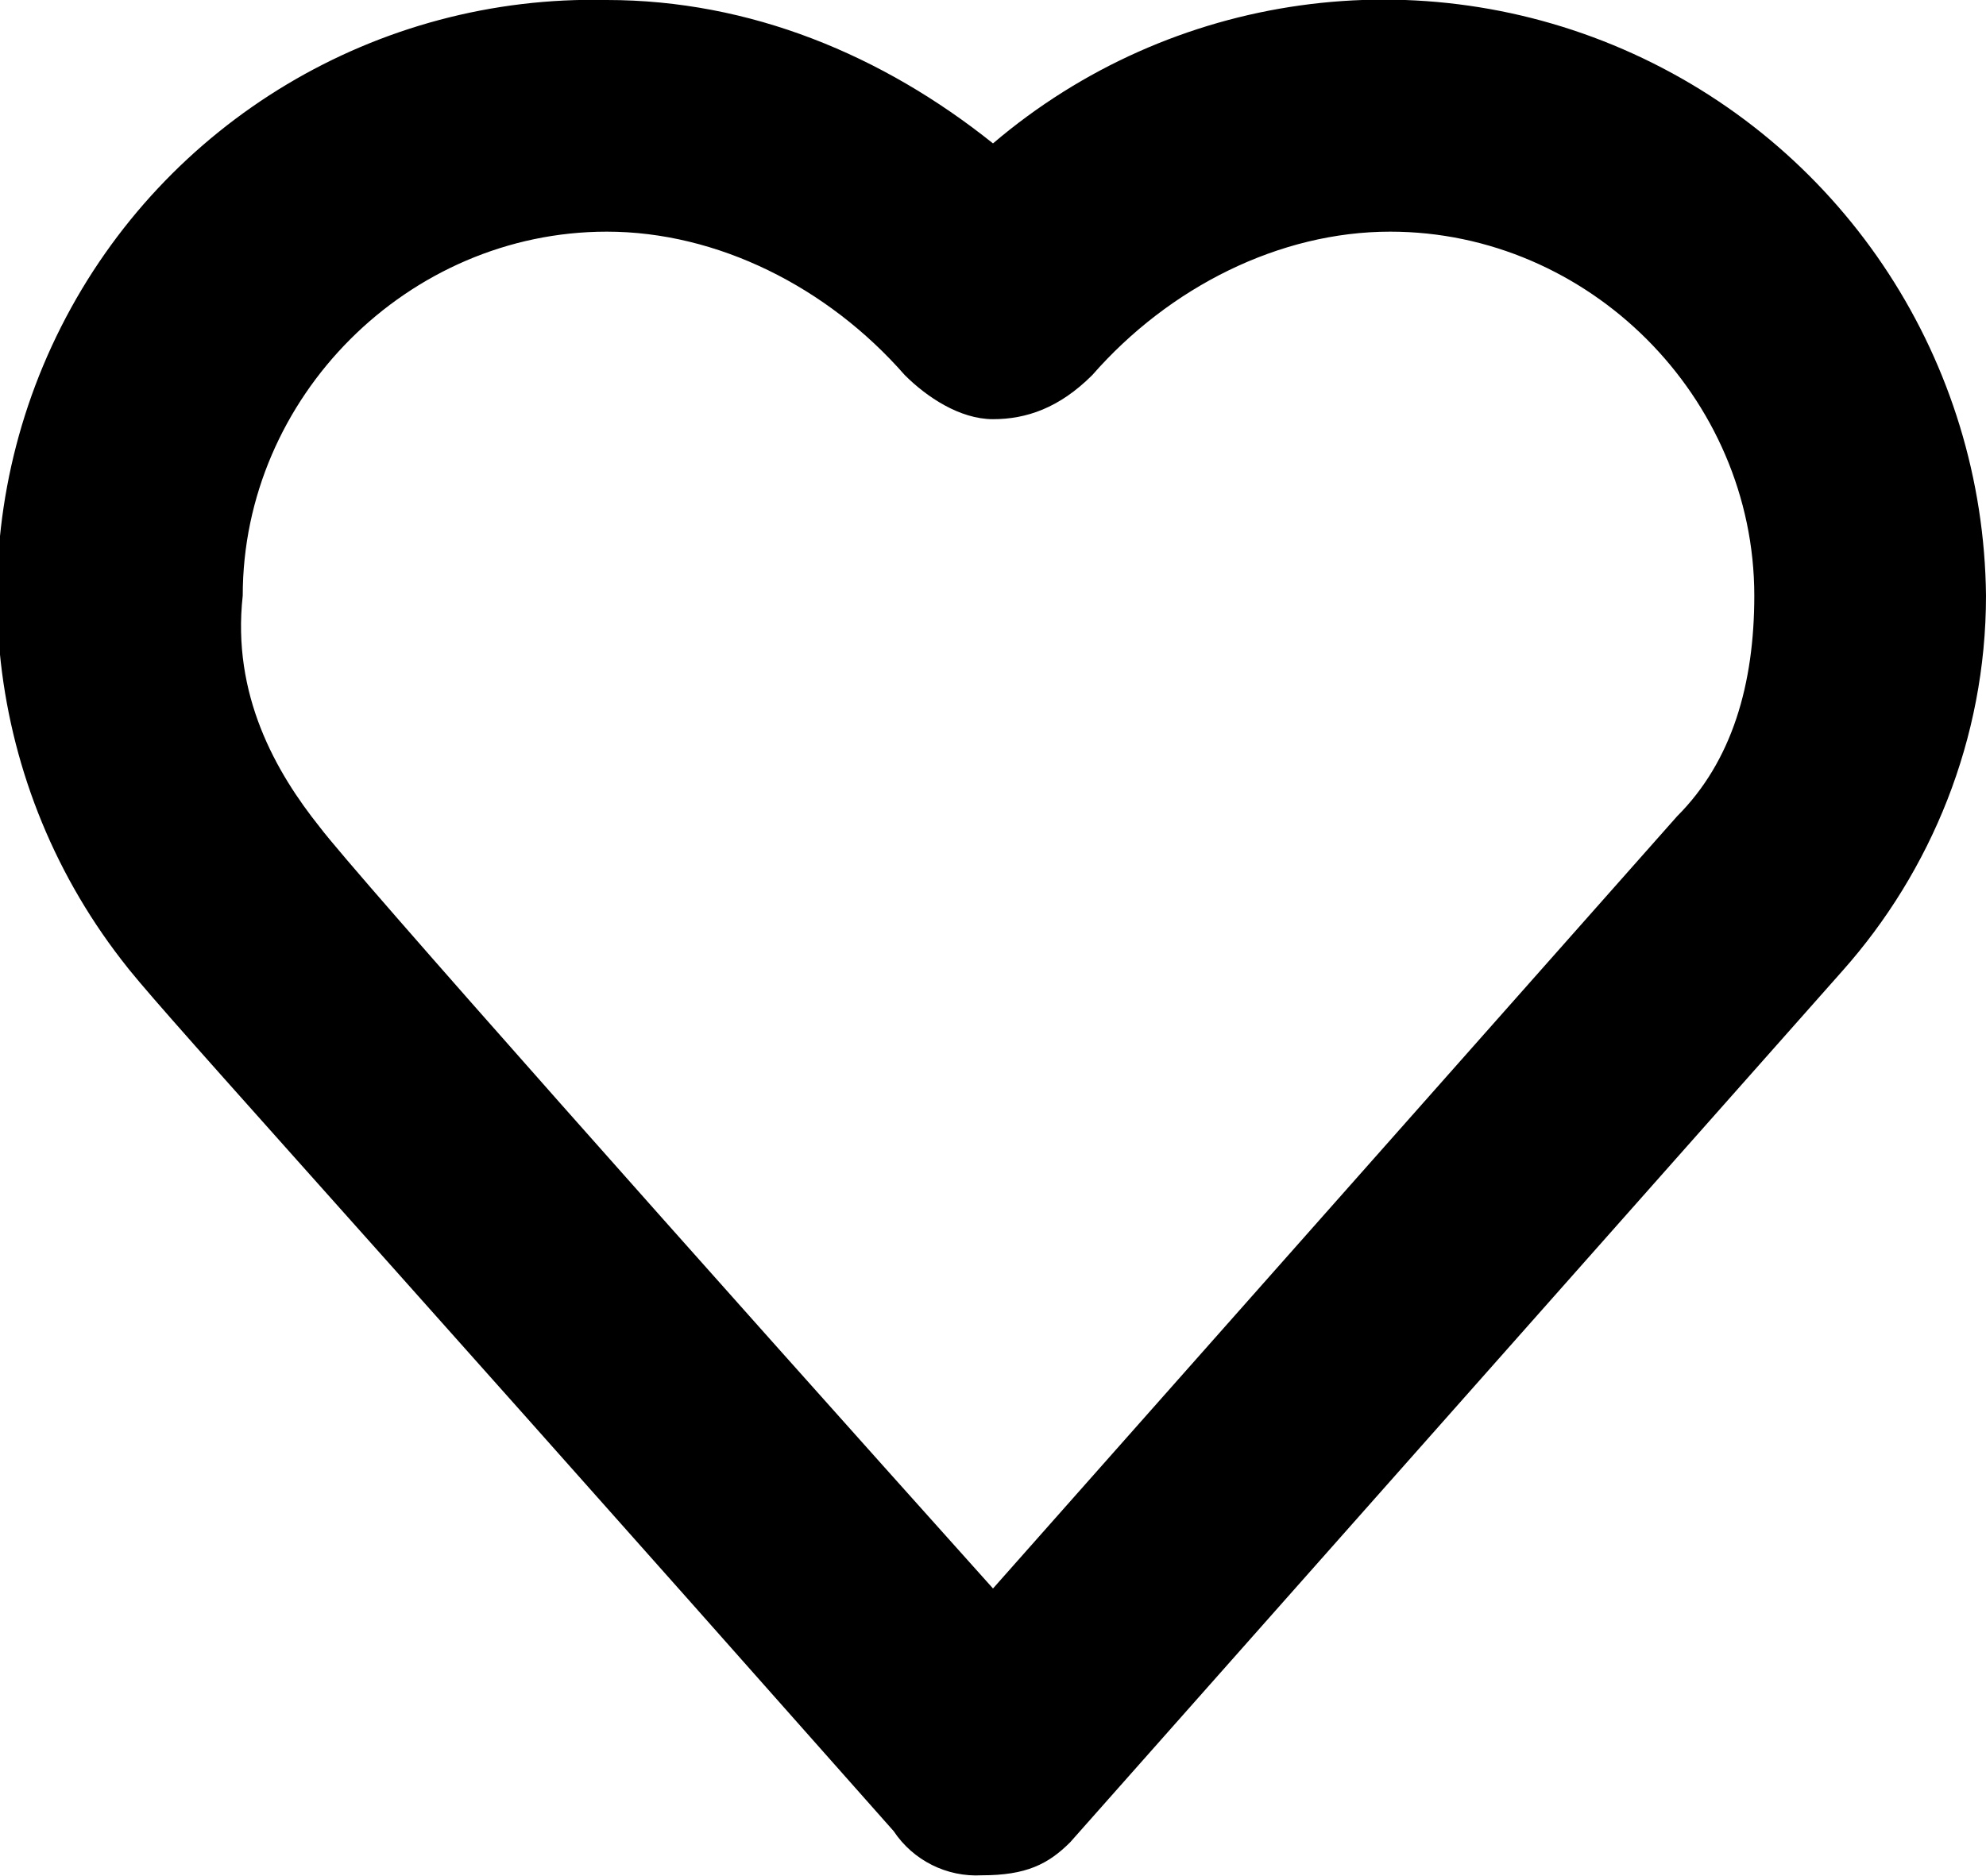
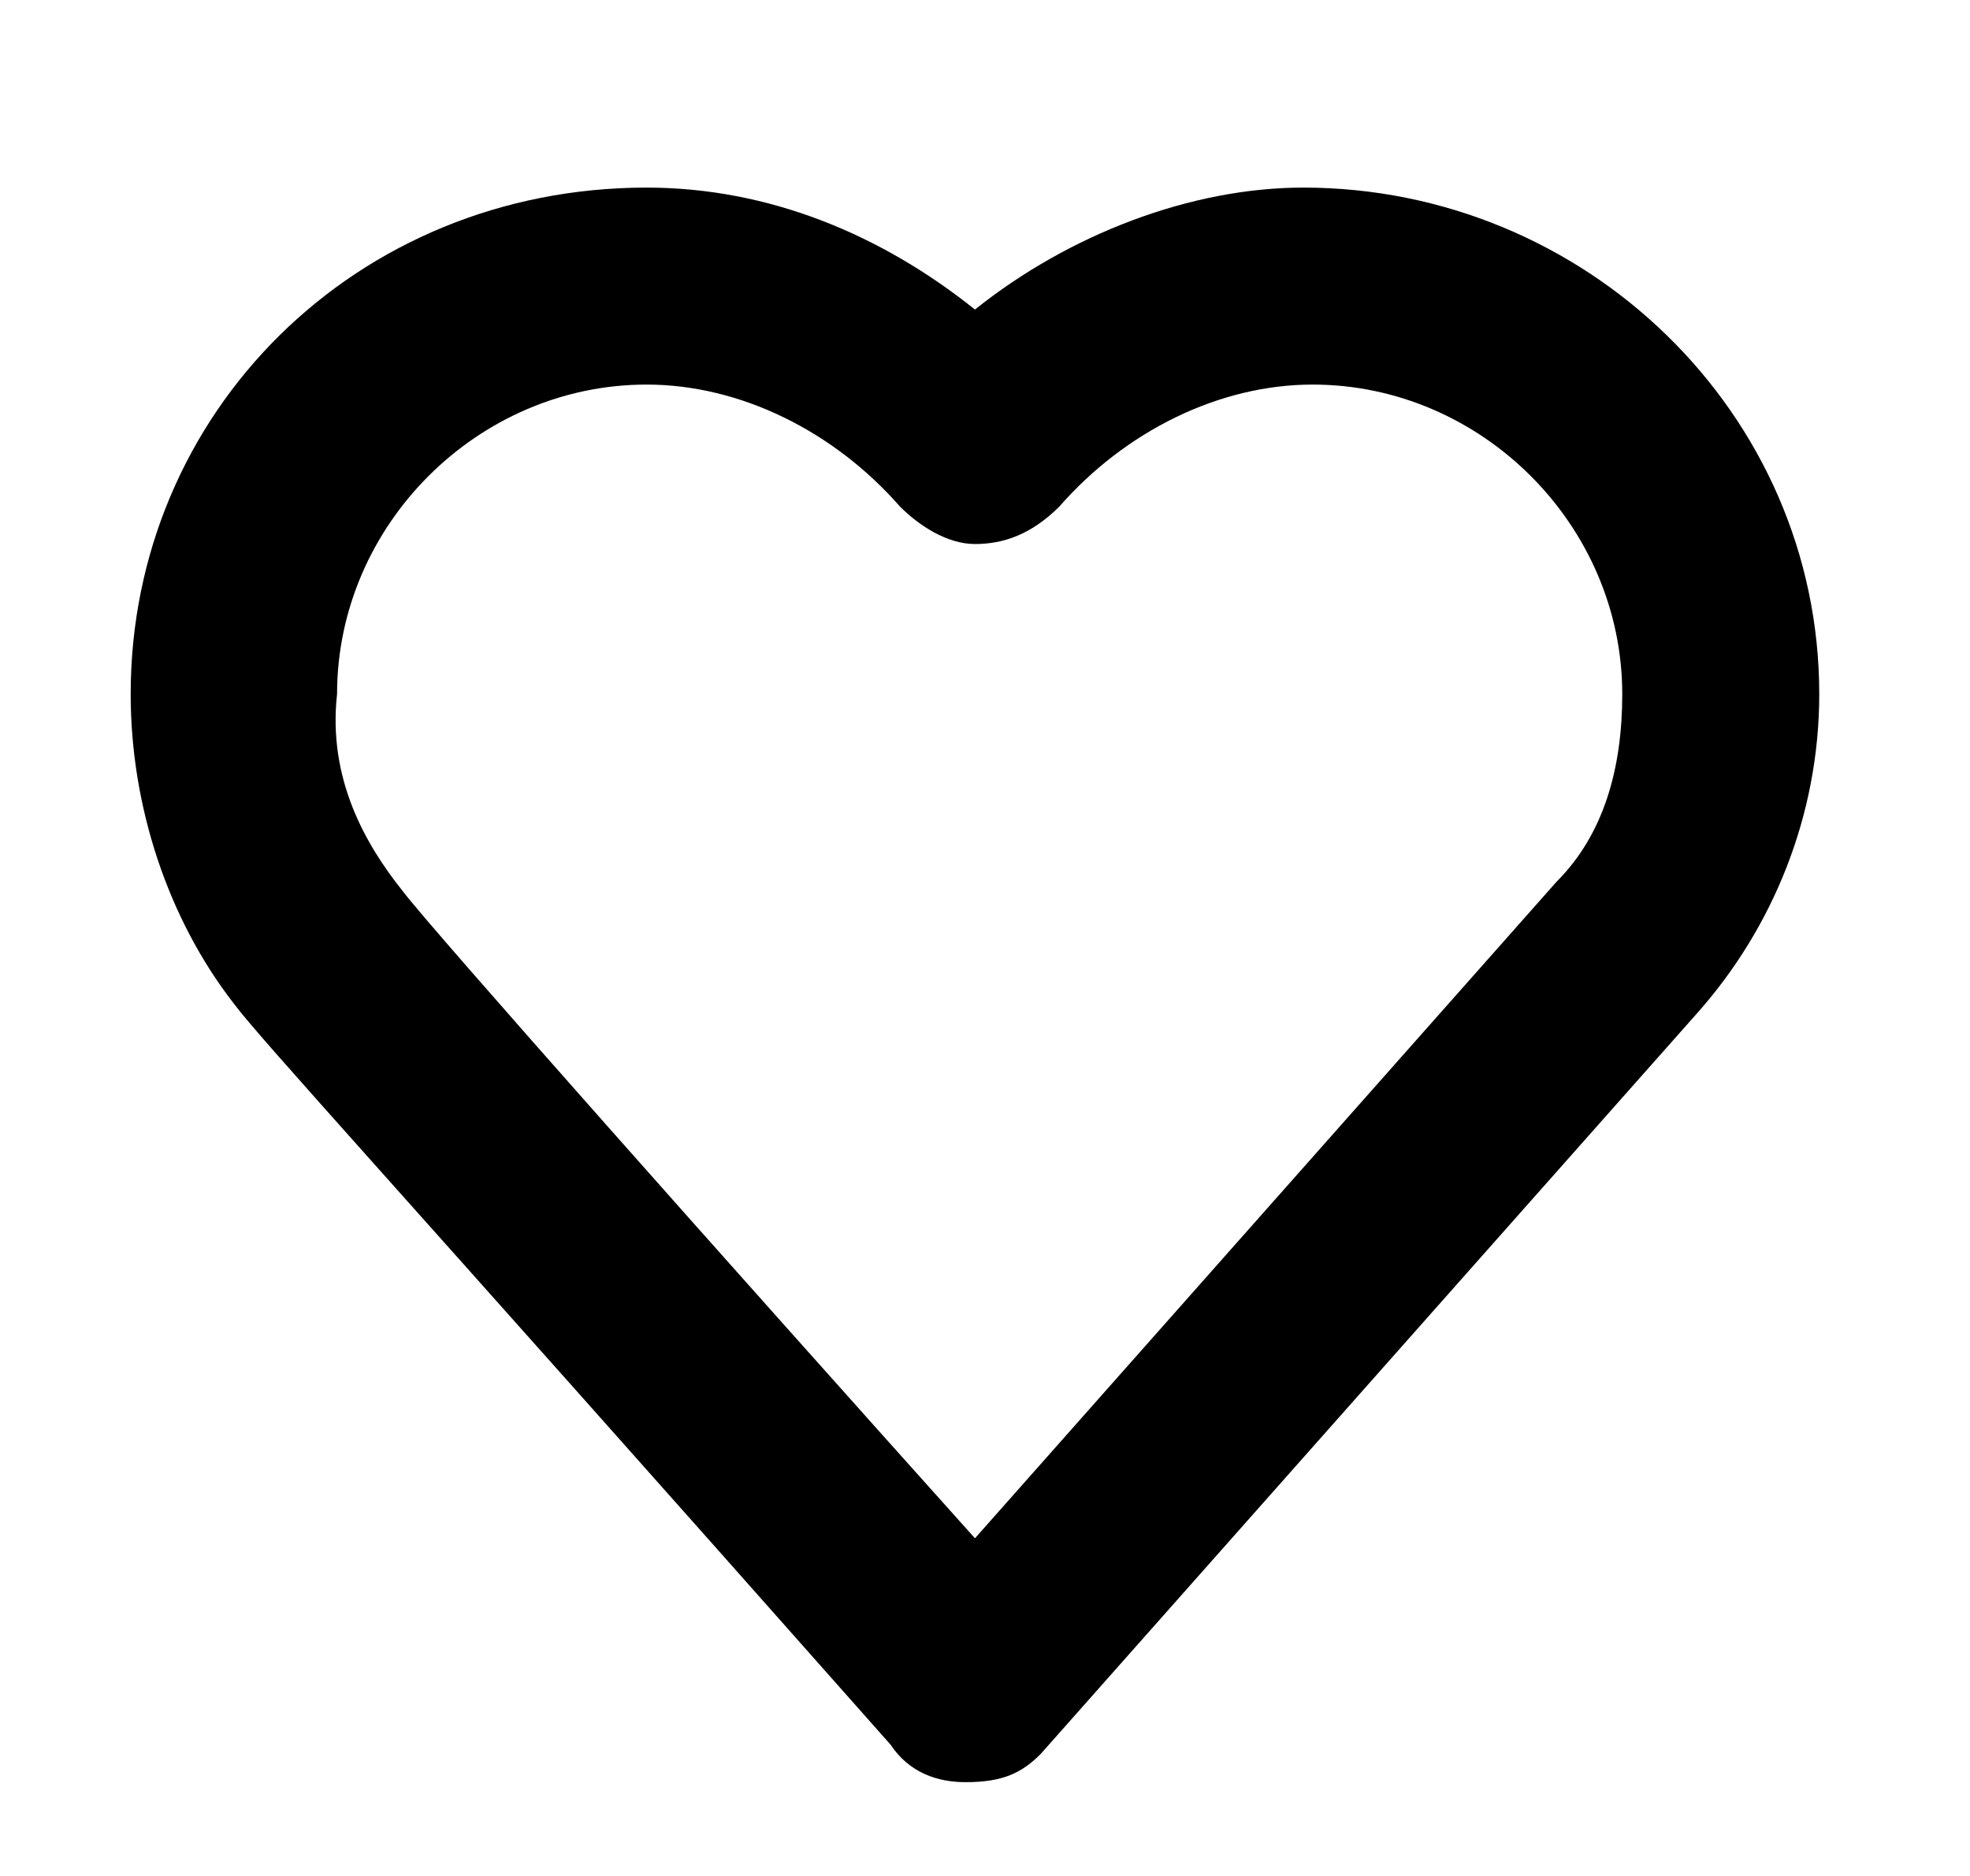
- <svg xmlns="http://www.w3.org/2000/svg" width="18" height="17" fill="none">
-   <path d="M8.9 17a.9.9 0 0 1-.8-.4c-5.4-6.1-6.7-7.5-7-7.9A5.4 5.4 0 0 1 5.5 0C6.8 0 8 .5 9 1.3a5.46 5.46 0 0 1 9 4.1c0 1.3-.5 2.5-1.3 3.4l-7 7.9c-.2.2-.4.3-.8.3Zm-6-9.5c.3.4 3.5 4 6.1 6.9l6.2-7c.5-.5.7-1.2.7-2 0-1.8-1.5-3.3-3.3-3.3-1 0-2 .5-2.7 1.3-.3.3-.6.4-.9.4-.3 0-.6-.2-.8-.4-.7-.8-1.7-1.3-2.7-1.3-1.8 0-3.3 1.5-3.3 3.3-.1.9.3 1.6.7 2.1-.1 0-.1 0 0 0Z" fill="#000" />
+ <svg xmlns="http://www.w3.org/2000/svg" width="21" height="20" viewBox="0 0 21 20" fill="none">
+   <path d="M10.293 19C9.993 19 9.693 18.9 9.493 18.6C4.093 12.5 2.793 11.1 2.493 10.7C1.793 9.8 1.393 8.6 1.393 7.4C1.393 4.4 3.793 2 6.893 2C8.193 2 9.393 2.5 10.393 3.3C11.393 2.5 12.693 2 13.893 2C16.893 2 19.393 4.4 19.393 7.4C19.393 8.7 18.893 9.9 18.093 10.8L11.093 18.7C10.893 18.9 10.693 19 10.293 19ZM4.293 9.5C4.593 9.9 7.793 13.5 10.393 16.4L16.593 9.4C17.093 8.9 17.293 8.2 17.293 7.4C17.293 5.6 15.793 4.1 13.993 4.1C12.993 4.1 11.993 4.6 11.293 5.4C10.993 5.7 10.693 5.8 10.393 5.8C10.093 5.8 9.793 5.6 9.593 5.4C8.893 4.6 7.893 4.1 6.893 4.1C5.093 4.1 3.593 5.6 3.593 7.4C3.493 8.3 3.893 9 4.293 9.5C4.193 9.5 4.193 9.5 4.293 9.5Z" fill="black" />
</svg>
